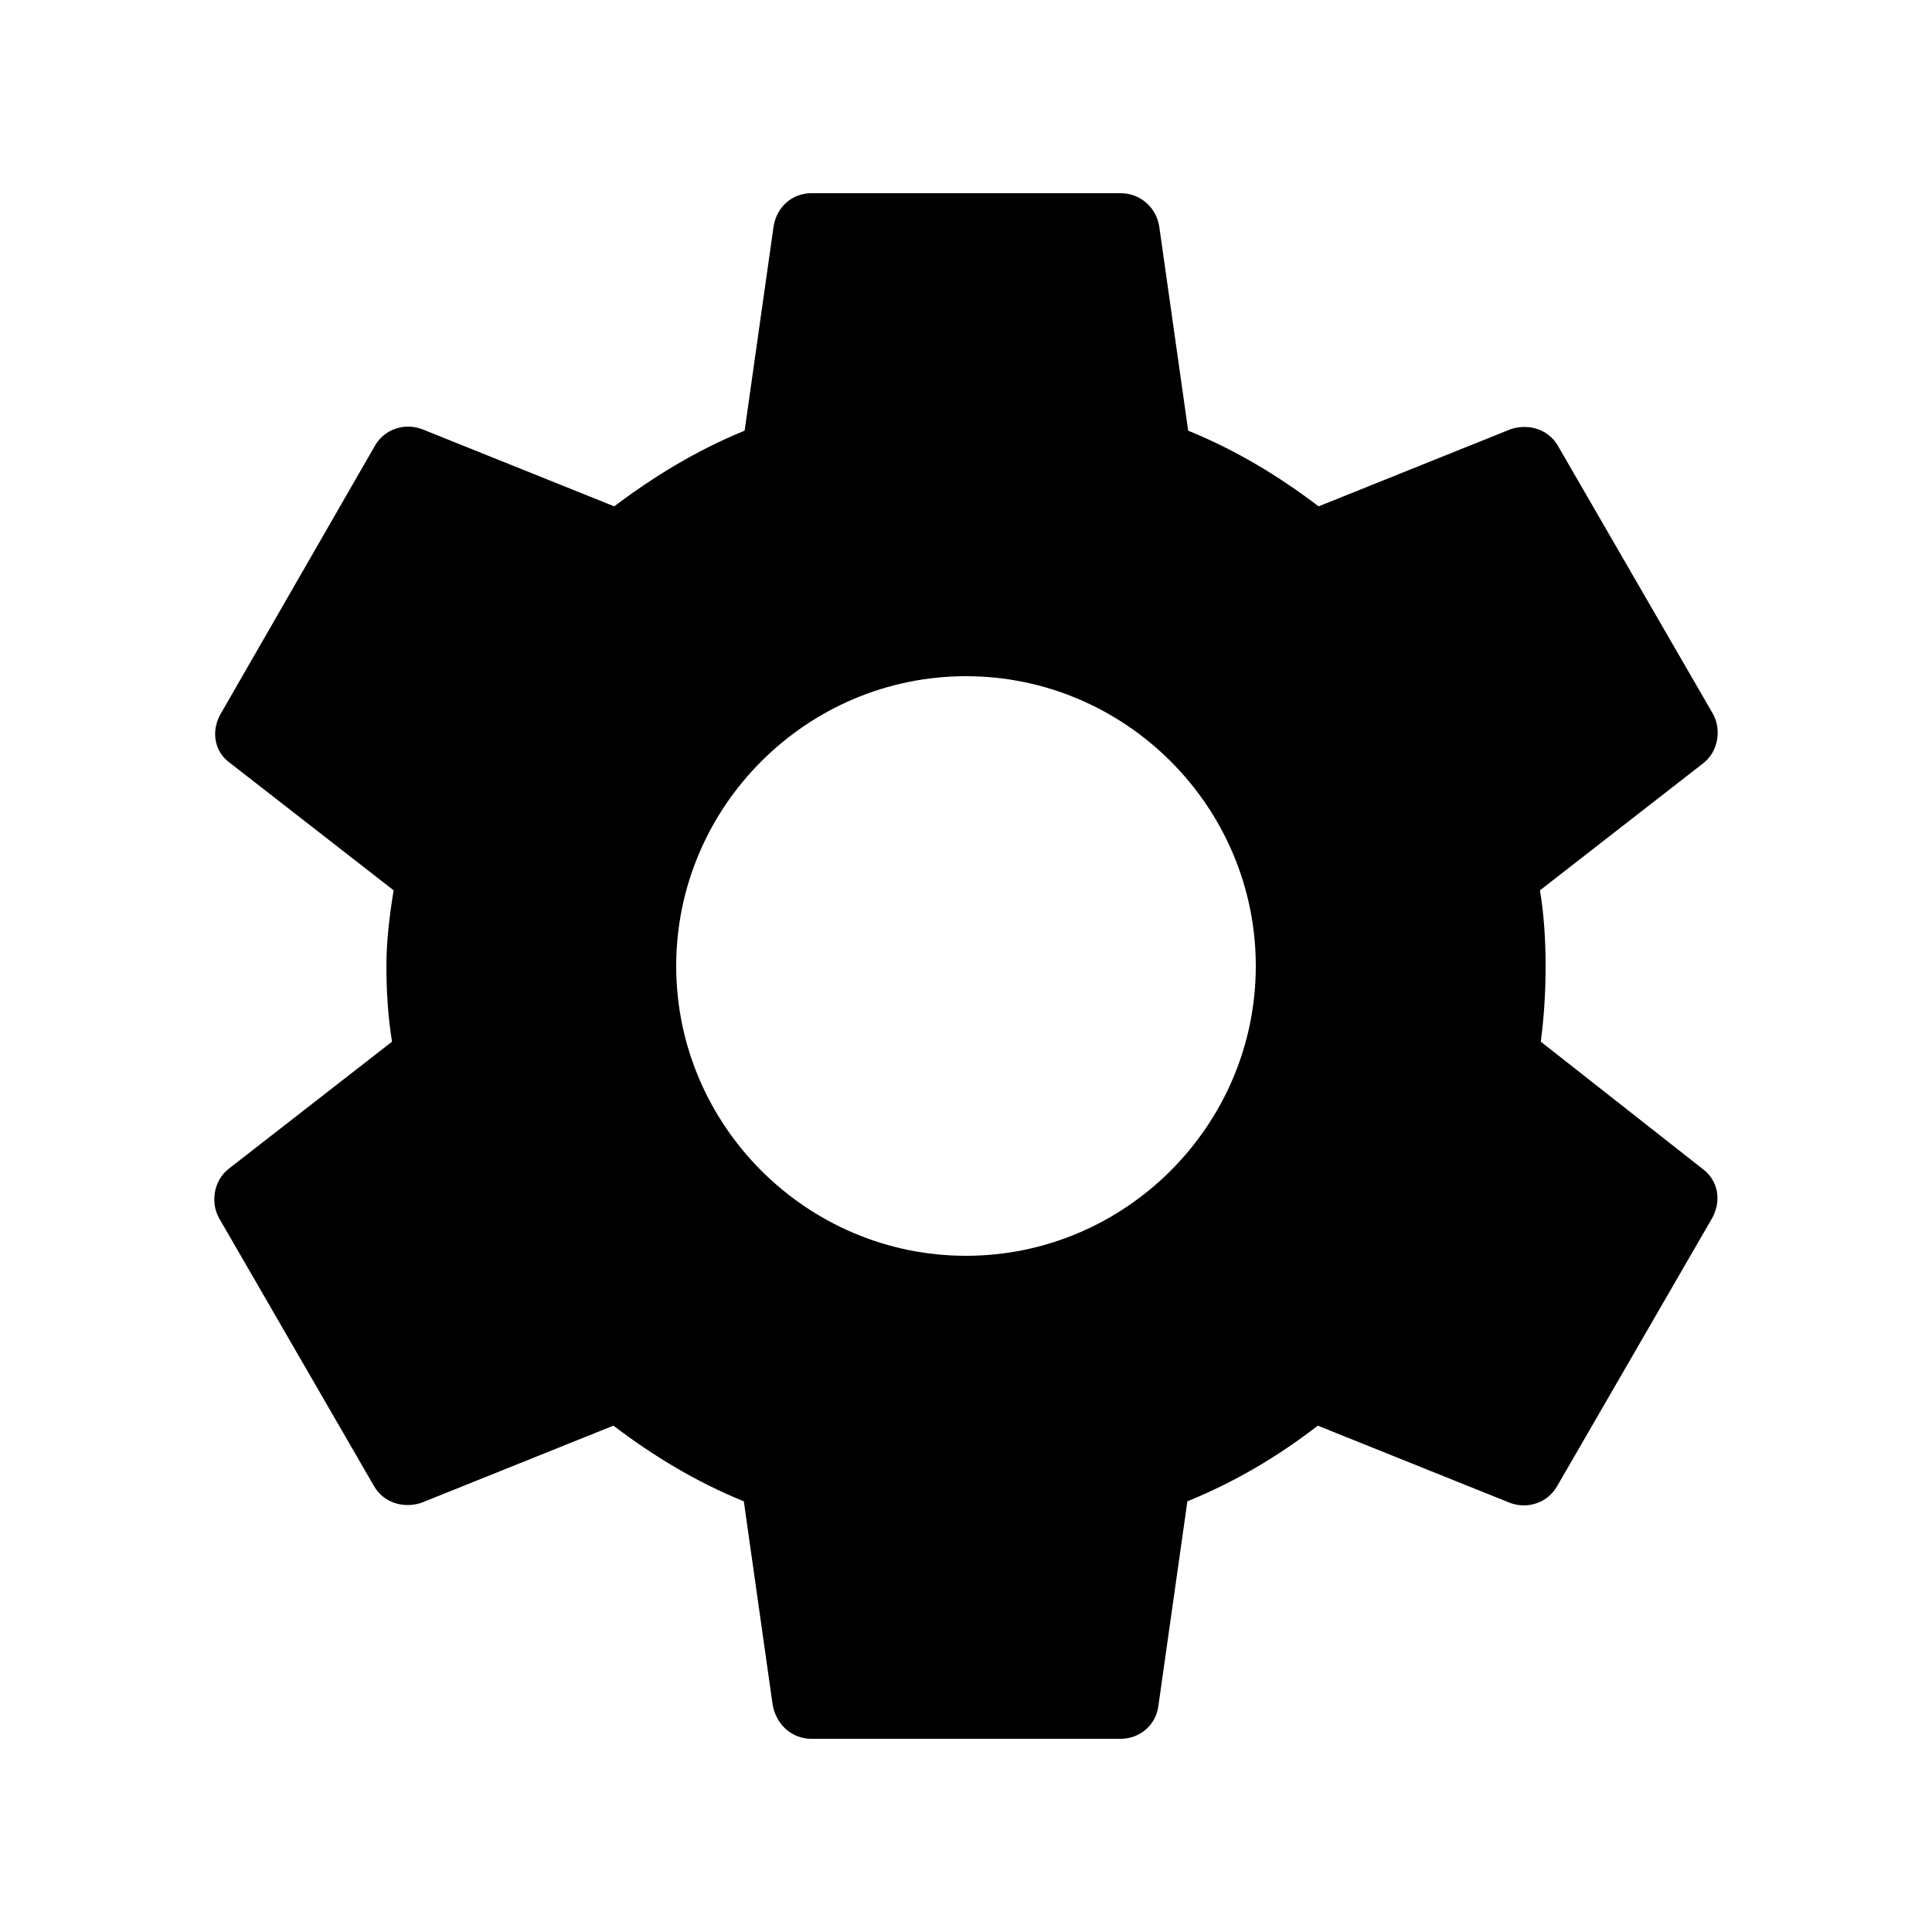
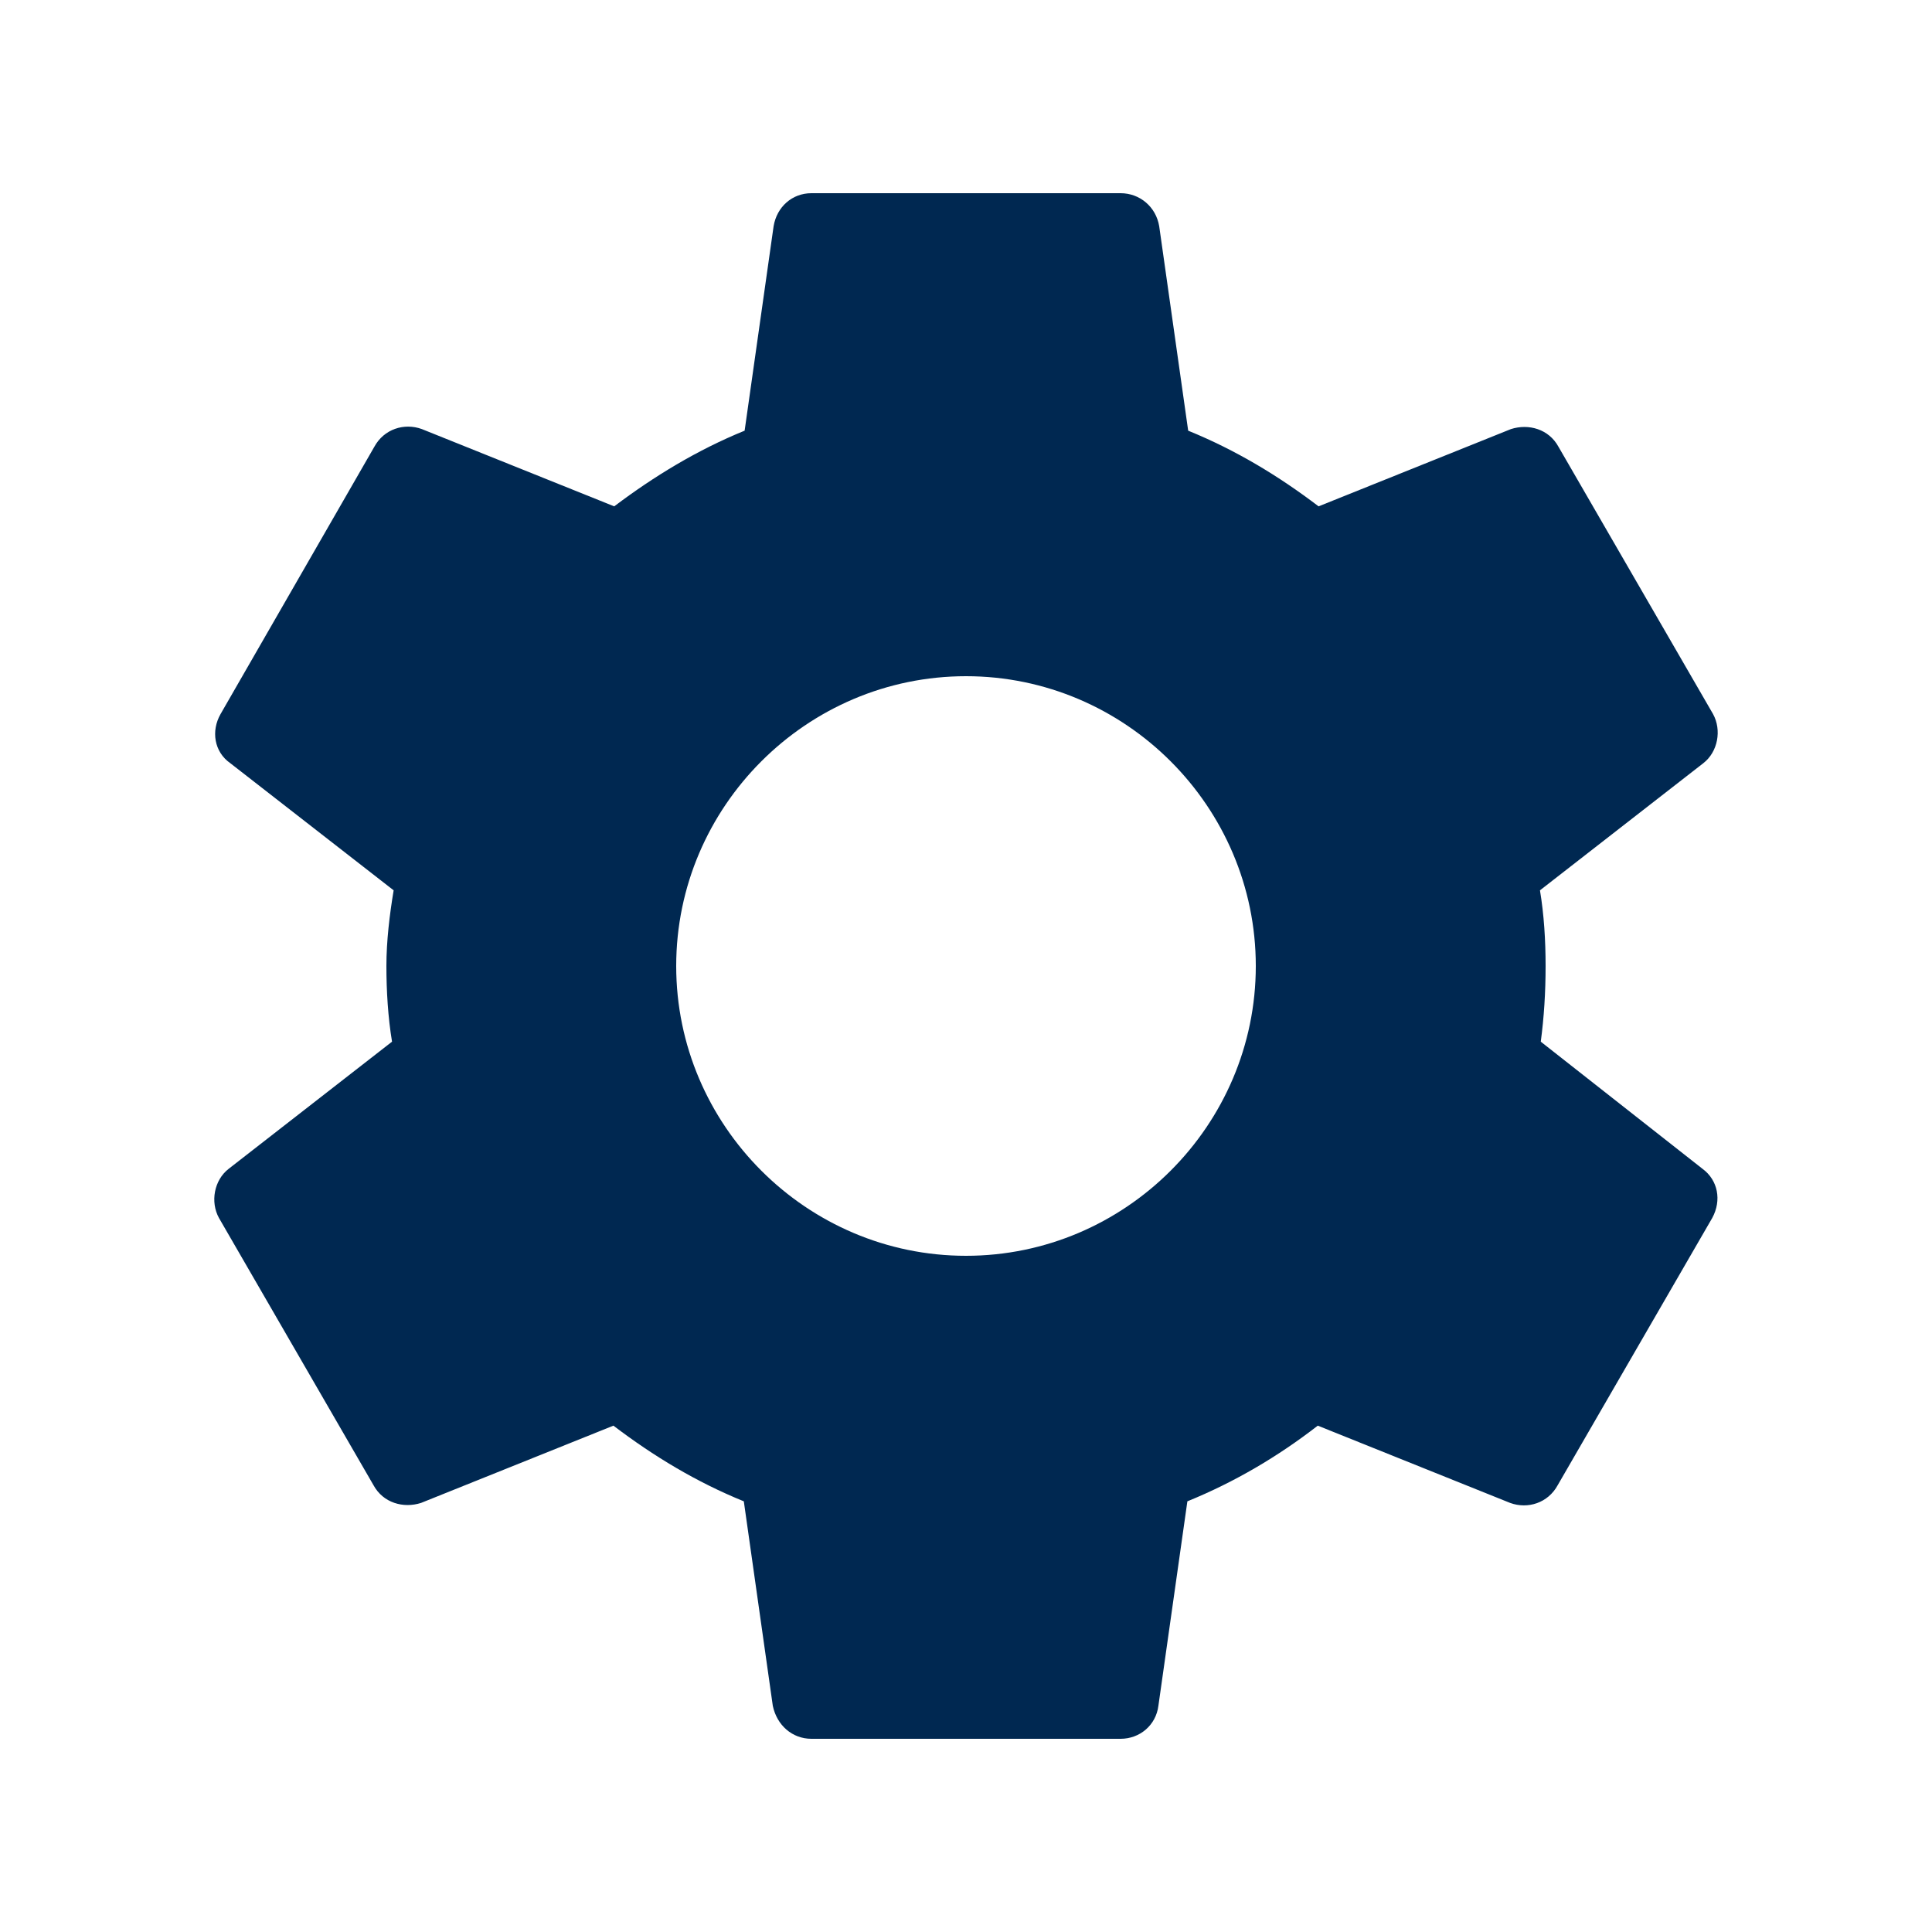
- <svg xmlns="http://www.w3.org/2000/svg" enable-background="new 0 0 24 24" viewBox="0 0 24 24" fill="black" width="18px" height="18px">
+ <svg xmlns="http://www.w3.org/2000/svg" enable-background="new 0 0 24 24" viewBox="0 0 24 24" fill="#002851" width="18px" height="18px">
  <g>
    <path d="M0,0h24v24H0V0z" fill="none" />
    <path d="M19.14,12.94c0.04-0.3,0.06-0.61,0.06-0.94c0-0.32-0.02-0.64-0.07-0.94l2.03-1.58c0.18-0.14,0.23-0.41,0.12-0.61 l-1.92-3.32c-0.12-0.22-0.37-0.29-0.59-0.22l-2.39,0.96c-0.5-0.38-1.03-0.7-1.62-0.94L14.4,2.81c-0.04-0.24-0.24-0.41-0.48-0.41 h-3.84c-0.24,0-0.43,0.17-0.47,0.41L9.25,5.35C8.66,5.59,8.12,5.92,7.63,6.29L5.24,5.33c-0.22-0.08-0.47,0-0.59,0.22L2.74,8.87 C2.62,9.08,2.66,9.34,2.86,9.48l2.03,1.58C4.84,11.36,4.8,11.69,4.8,12s0.02,0.64,0.07,0.94l-2.03,1.58 c-0.18,0.14-0.23,0.41-0.12,0.61l1.92,3.32c0.12,0.22,0.37,0.29,0.59,0.22l2.39-0.96c0.5,0.38,1.03,0.7,1.62,0.94l0.36,2.54 c0.05,0.24,0.24,0.41,0.48,0.41h3.84c0.24,0,0.44-0.17,0.47-0.41l0.36-2.54c0.59-0.24,1.13-0.56,1.62-0.94l2.39,0.96 c0.22,0.08,0.47,0,0.59-0.22l1.92-3.32c0.12-0.22,0.07-0.47-0.12-0.61L19.14,12.94z M12,15.6c-1.98,0-3.6-1.62-3.6-3.6 s1.62-3.6,3.6-3.6s3.6,1.62,3.6,3.6S13.98,15.6,12,15.6z" />
  </g>
</svg>
